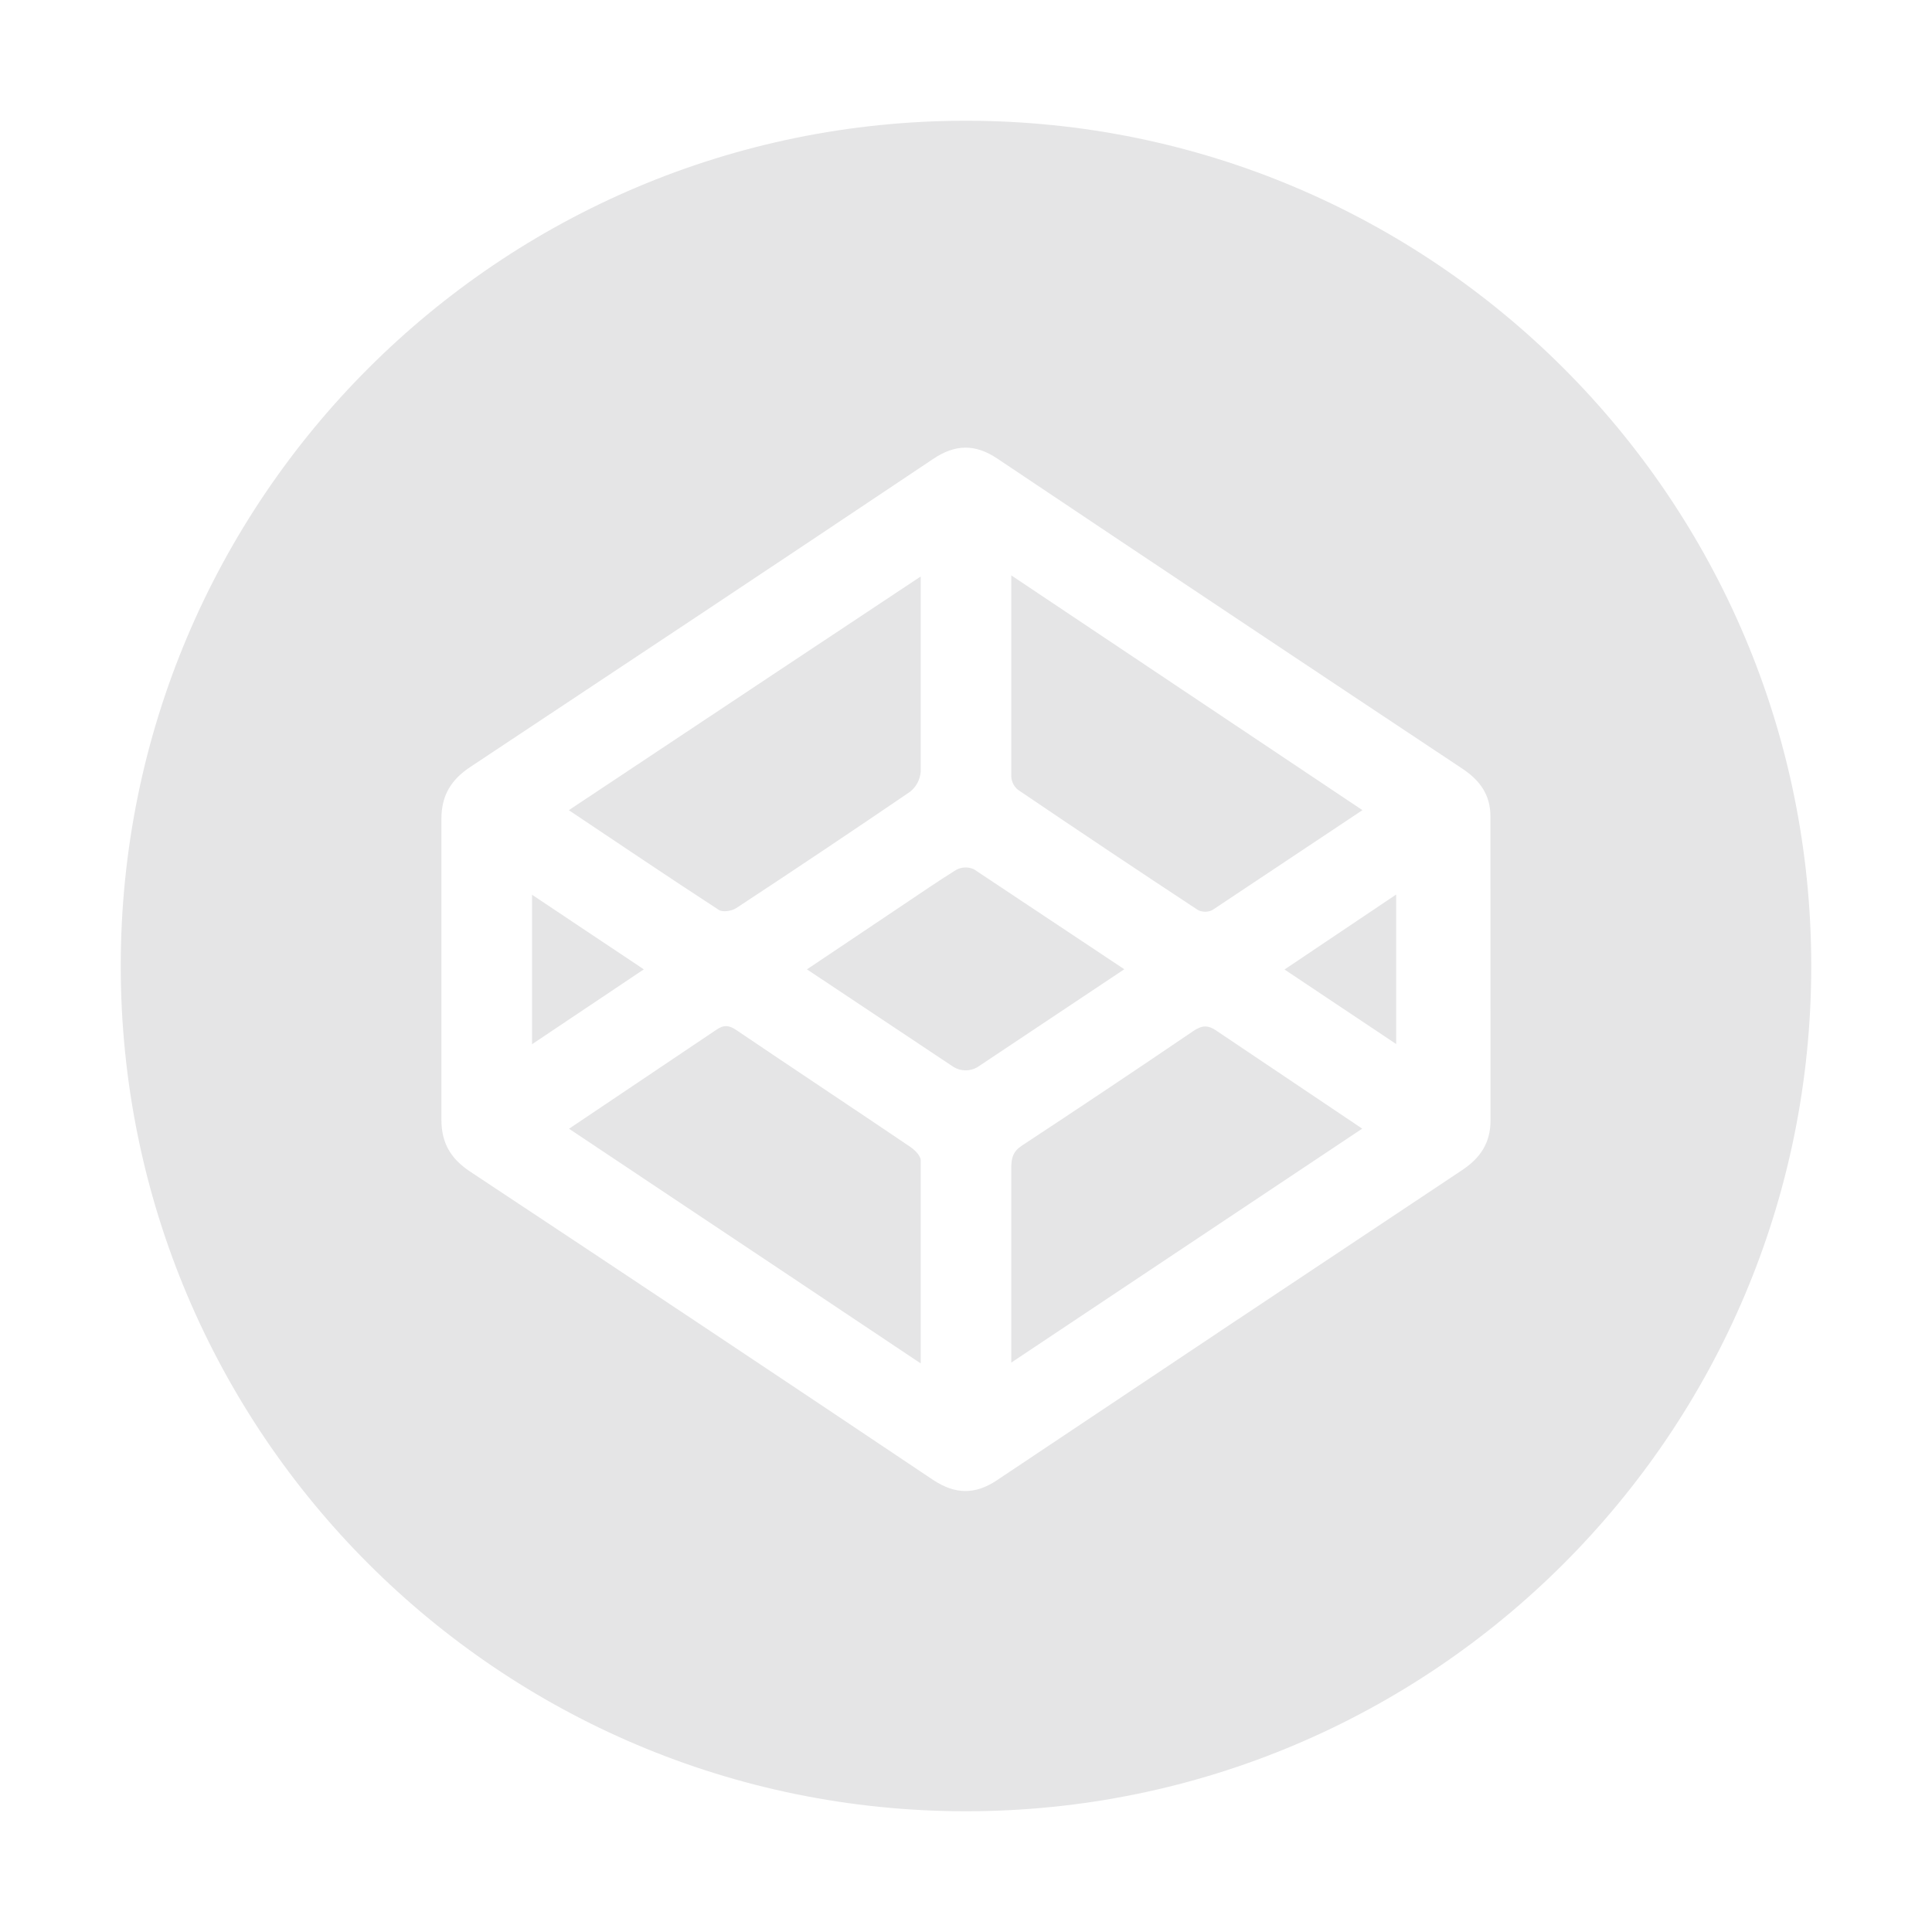
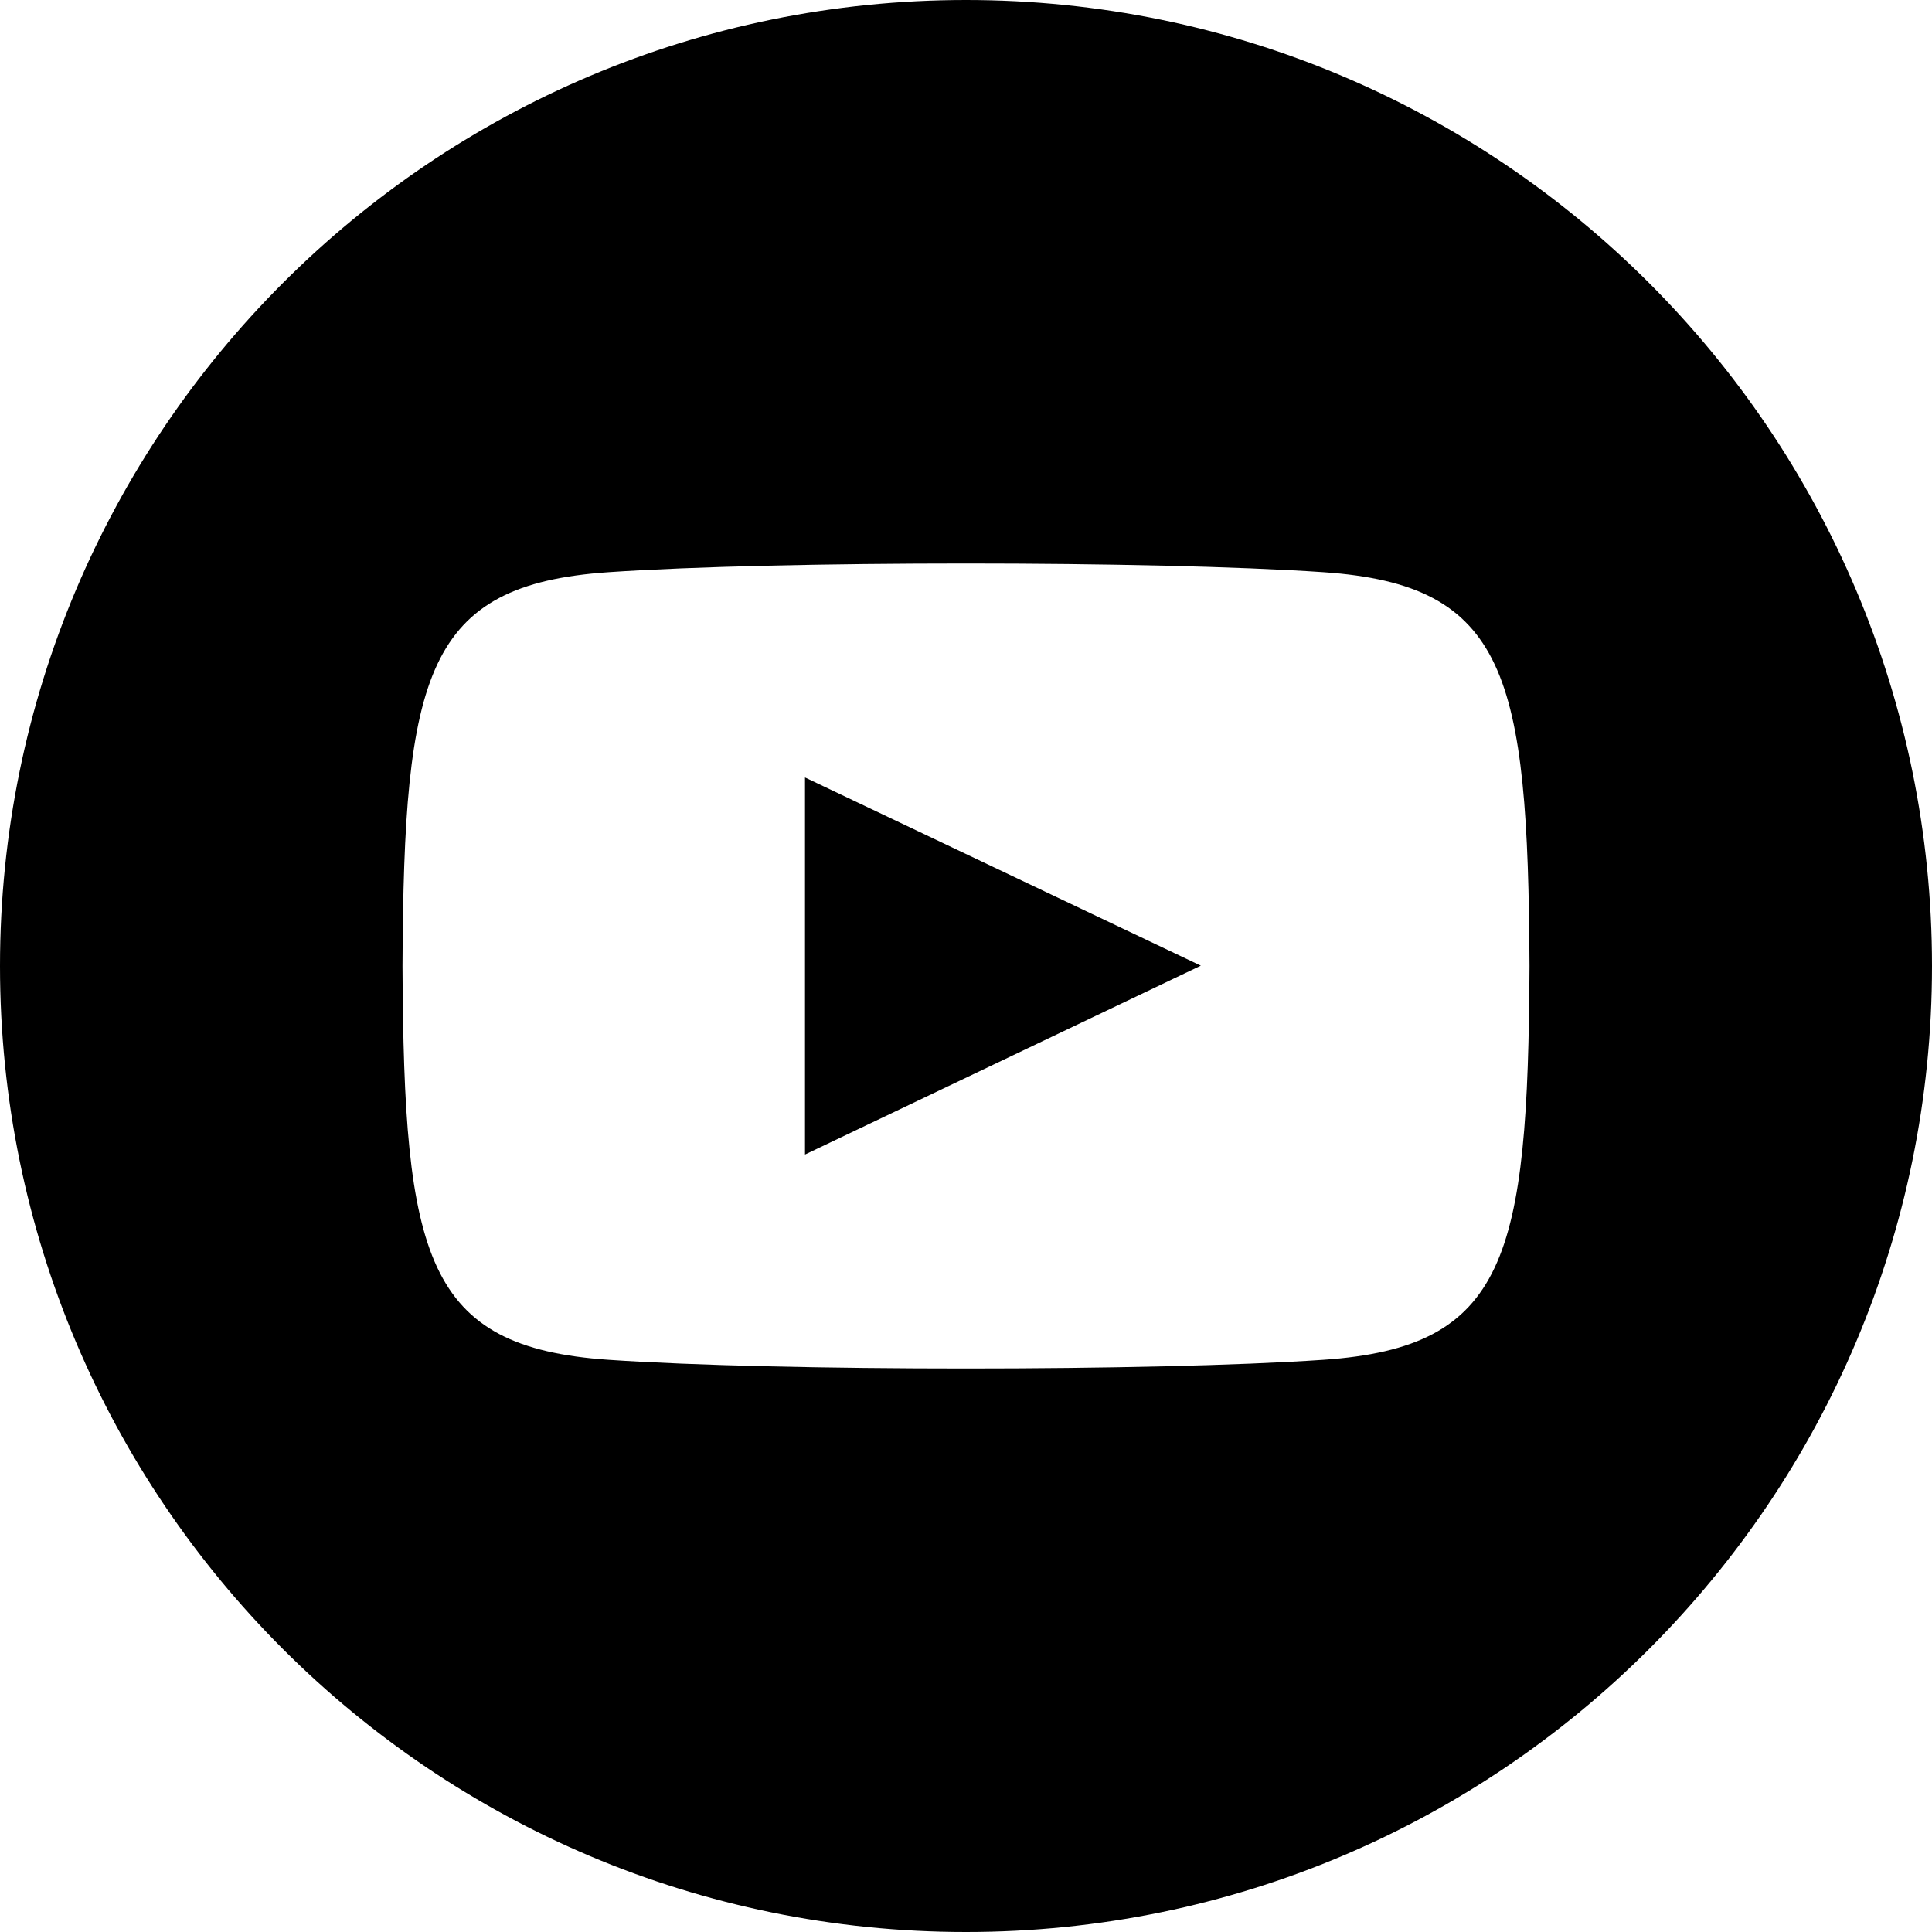
- <svg xmlns="http://www.w3.org/2000/svg" fill="#e5e5e6" viewBox="0 0 512 512">
-   <path d="M241.24 303.94c-15.32-10.36-30.74-20.57-46.06-30.93-2-1.38-3.43-1.48-5.5 0L150.8 299.13C182 319.9 244 361.32 244 361.32V307.53C244 306.31 242.45 304.75 241.24 303.94zM195.09 240.67q23.19-15.24 46.11-30.86a7.54 7.54 0 002.8-5.34v-51.7s-62 41.12-93.26 61.94c13.7 9.16 26.67 17.91 39.78 26.44C191.54 241.81 193.92 241.43 195.09 240.67zM269.84 209.35q23.71 16.07 47.63 31.82a4.3 4.3 0 003.83 0l39.76-26.47L268 152.48v53.35A4.79 4.79 0 00269.84 209.35zM258.11 230.37a5.27 5.27 0 00-4.74.17c-4.82 3-9.47 6.2-14.17 9.35-8.25 5.53-25.35 17-25.35 17l38.84 25.86a6.18 6.18 0 006.26.11l39-26S263.88 234.2 258.11 230.37zM141 237.12L141 276.73 170.62 256.89 141 237.12z" />
-   <path d="M256,32C132.29,32,32,132.29,32,256S132.29,480,256,480,480,379.71,480,256,379.71,32,256,32ZM395,297c0,5.78-2.65,9.86-7.51,13.09q-61.71,41-123.29,82.19c-5.85,3.92-11.17,3.75-17-.14q-61.17-41-122.63-81.67c-5.11-3.39-7.59-7.56-7.59-13.73V217c0-6.14,2.52-10.34,7.62-13.72,40.91-27.13,81.94-54.36,122.73-81.68,5.82-3.89,11.09-4,16.94-.09q61.54,41.21,123.26,82.19c4.68,3.11,7.45,6.95,7.45,12.66Z" />
-   <path d="M316.25 273.23q-22.59 15.34-45.39 30.34c-2.41 1.58-2.89 3.31-2.86 6.19V361.1l93-62-38.53-25.88C320.17 271.61 318.58 271.65 316.25 273.23zM370 276.68L370 237.06 340.41 256.93 370 276.68z" />
+ <svg xmlns="http://www.w3.org/2000/svg" width="24" height="24" viewBox="0 0 24 24">
+   <path d="M12 0c-6.627 0-12 5.373-12 12s5.373 12 12 12 12-5.373 12-12-5.373-12-12-12zm4.441 16.892c-2.102.144-6.784.144-8.883 0-2.276-.156-2.541-1.27-2.558-4.892.017-3.629.285-4.736 2.558-4.892 2.099-.144 6.782-.144 8.883 0 2.277.156 2.541 1.27 2.559 4.892-.018 3.629-.285 4.736-2.559 4.892zm-6.441-7.234l4.917 2.338-4.917 2.346v-4.684z" />
</svg>
